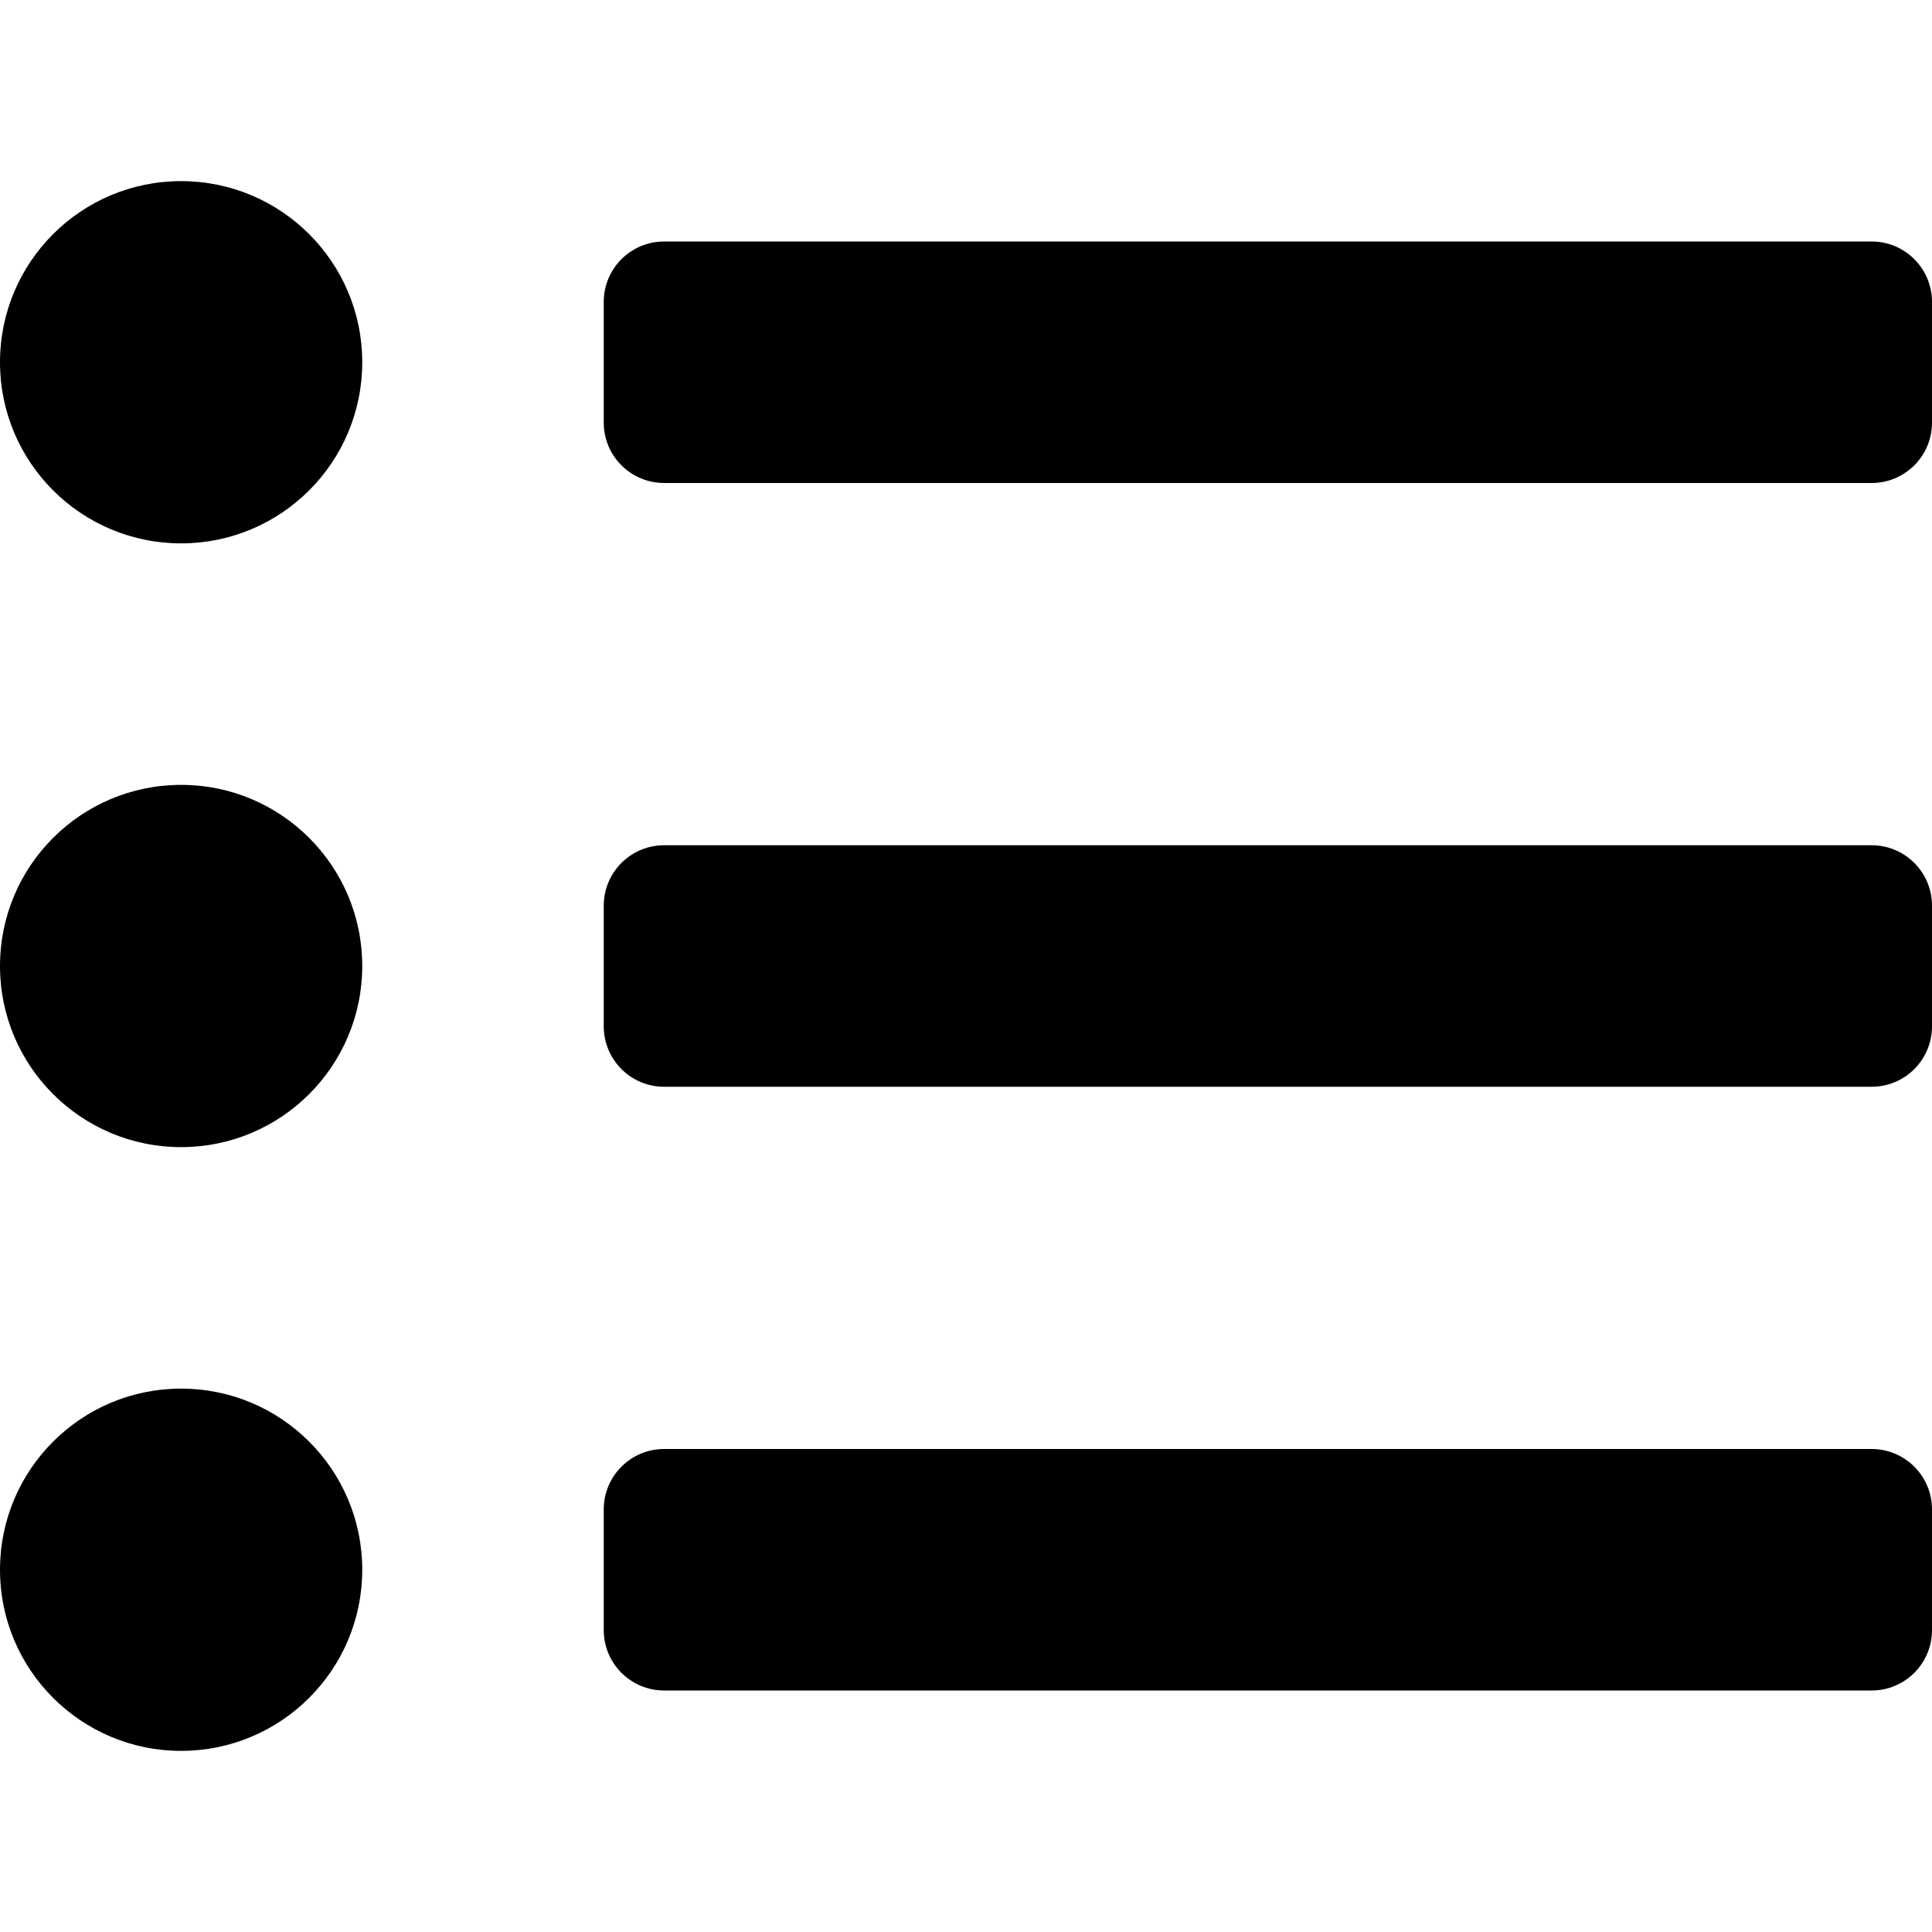
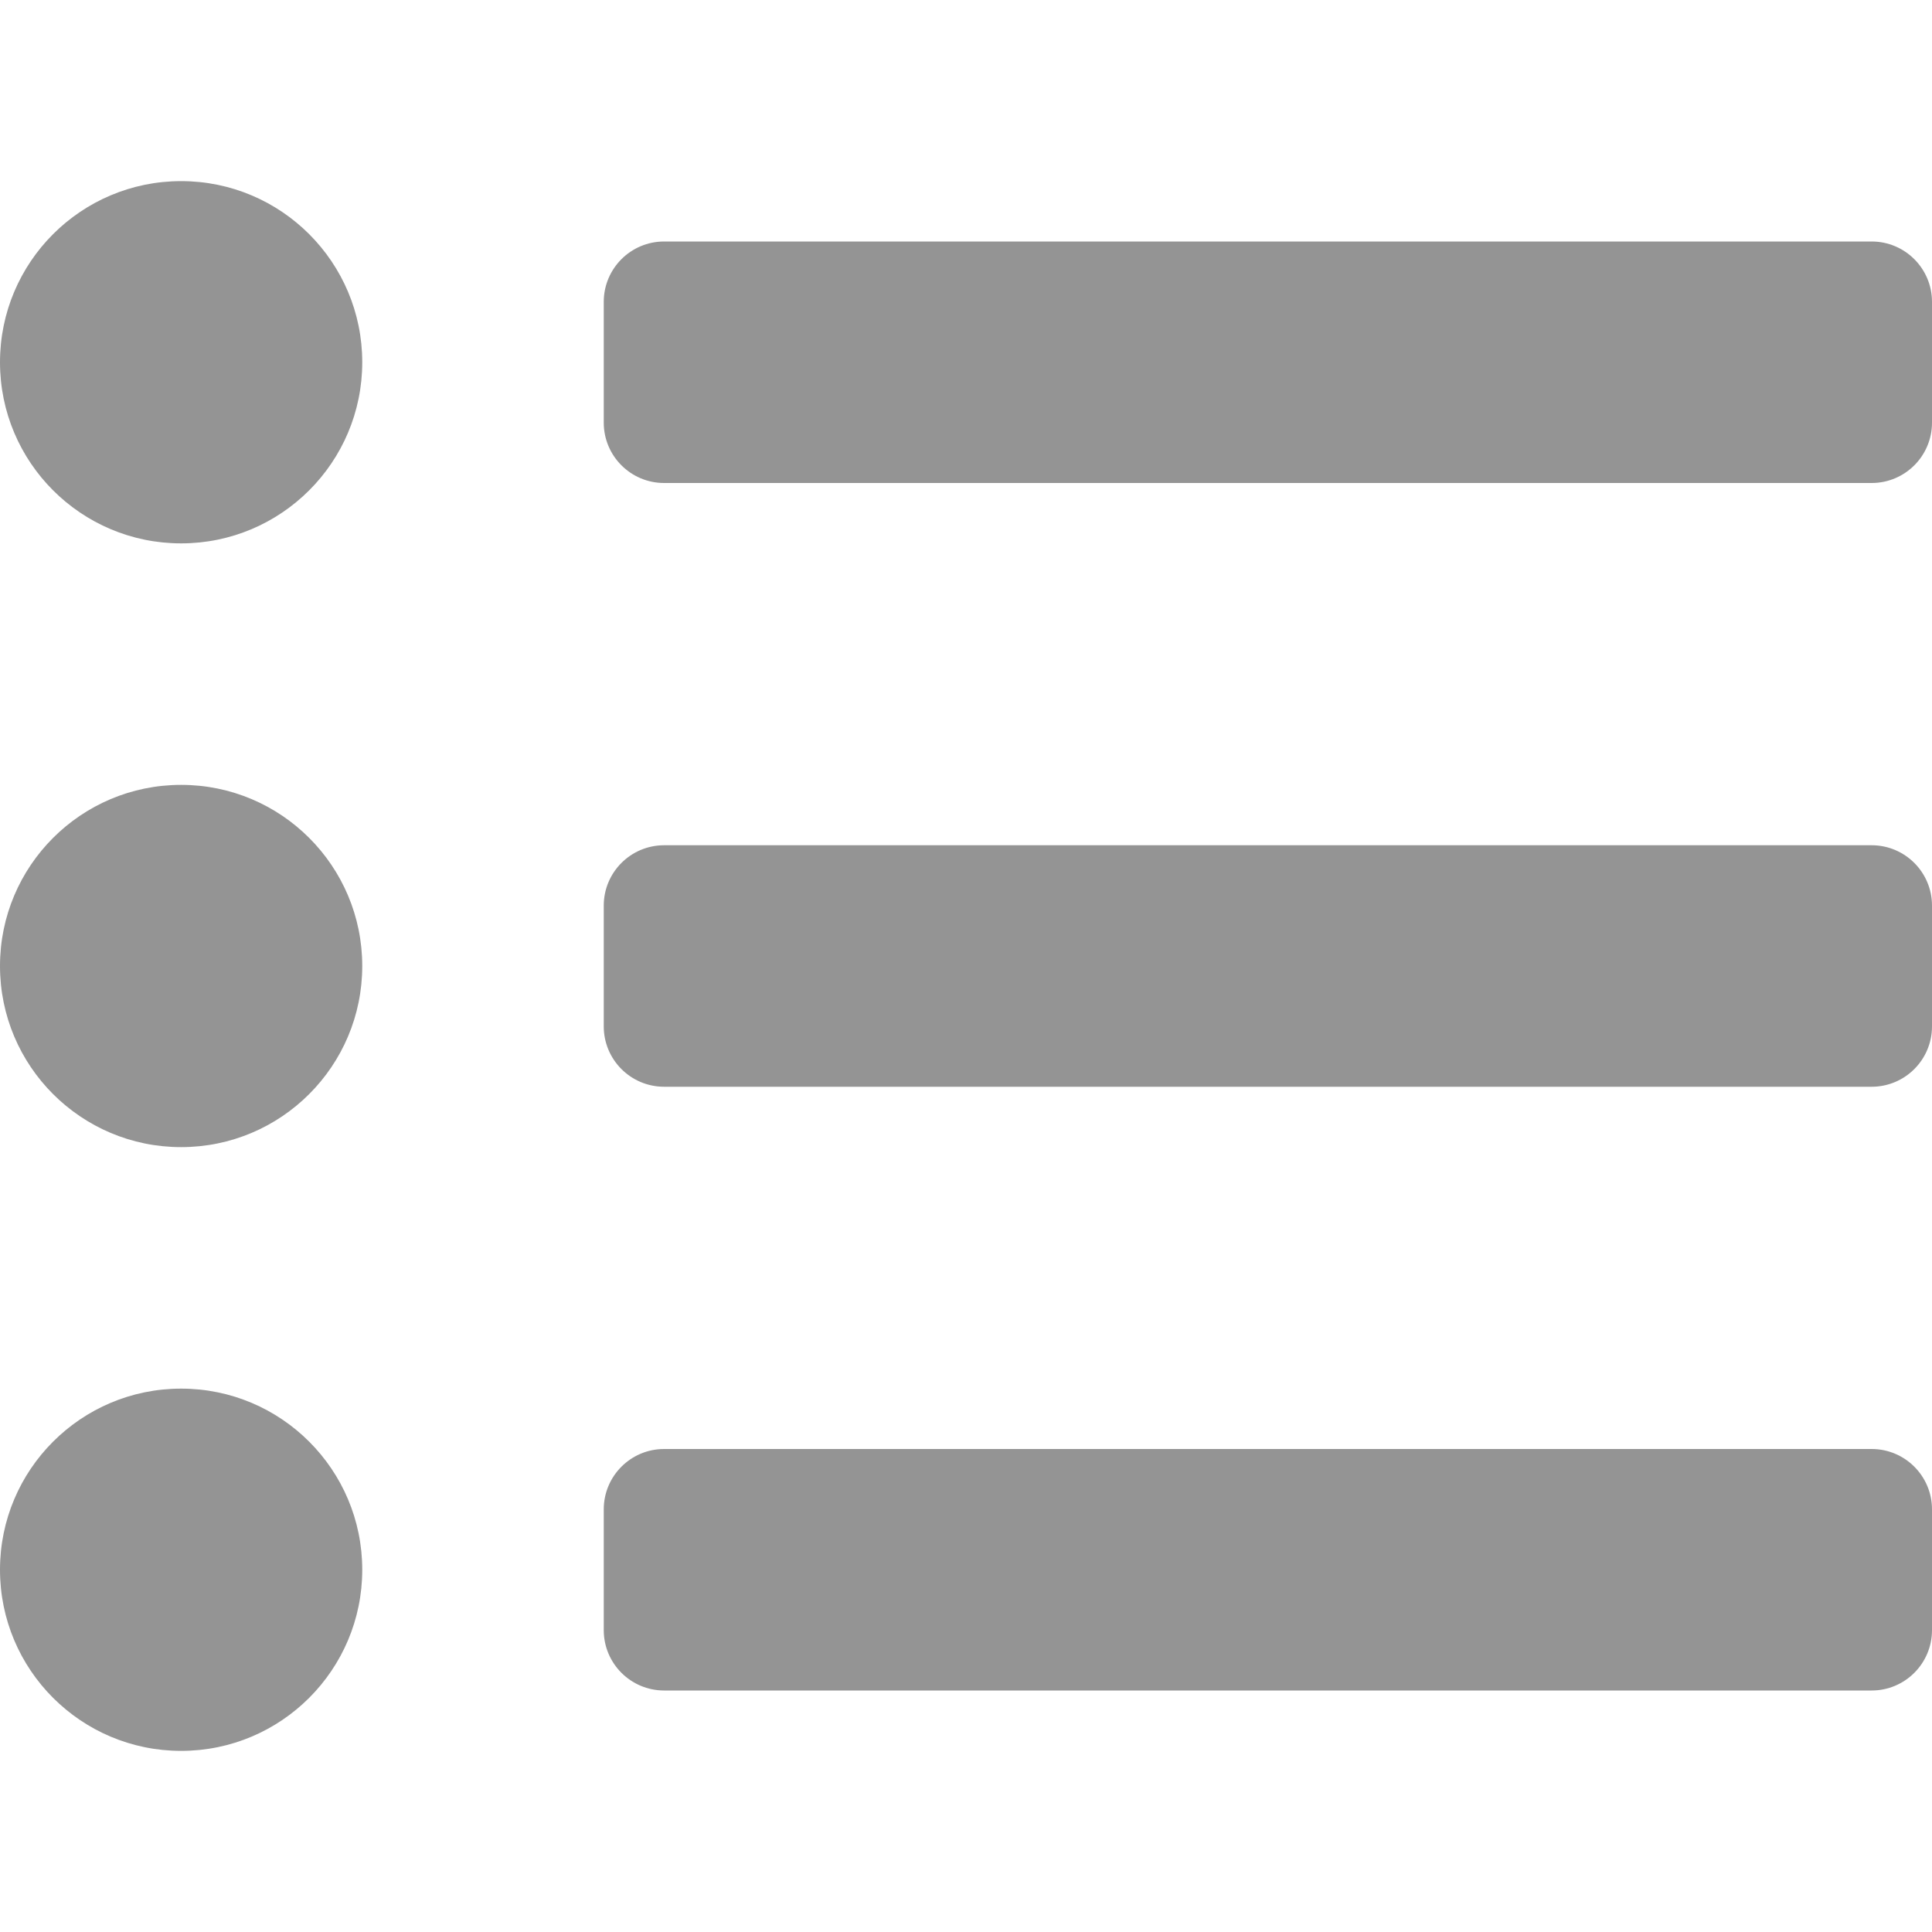
<svg xmlns="http://www.w3.org/2000/svg" aria-hidden="true" focusable="false" data-prefix="fas" data-icon="list-ul" class="svg-inline--fa fa-list-ul fa-w-16" role="img" viewBox="0 0 512 512">
-   <path fill="currentColor" d="M48 48a48 48 0 1 0 48 48 48 48 0 0 0-48-48zm0 160a48 48 0 1 0 48 48 48 48 0 0 0-48-48zm0 160a48 48 0 1 0 48 48 48 48 0 0 0-48-48zm448 16H176a16 16 0 0 0-16 16v32a16 16 0 0 0 16 16h320a16 16 0 0 0 16-16v-32a16 16 0 0 0-16-16zm0-320H176a16 16 0 0 0-16 16v32a16 16 0 0 0 16 16h320a16 16 0 0 0 16-16V80a16 16 0 0 0-16-16zm0 160H176a16 16 0 0 0-16 16v32a16 16 0 0 0 16 16h320a16 16 0 0 0 16-16v-32a16 16 0 0 0-16-16z" />
+   <path fill="rgb(148, 148, 148)" d="M48 48a48 48 0 1 0 48 48 48 48 0 0 0-48-48zm0 160a48 48 0 1 0 48 48 48 48 0 0 0-48-48zm0 160a48 48 0 1 0 48 48 48 48 0 0 0-48-48zm448 16H176a16 16 0 0 0-16 16v32a16 16 0 0 0 16 16h320a16 16 0 0 0 16-16v-32a16 16 0 0 0-16-16zm0-320H176a16 16 0 0 0-16 16v32a16 16 0 0 0 16 16h320a16 16 0 0 0 16-16V80a16 16 0 0 0-16-16zm0 160H176a16 16 0 0 0-16 16v32a16 16 0 0 0 16 16h320a16 16 0 0 0 16-16v-32a16 16 0 0 0-16-16z" />
</svg>
